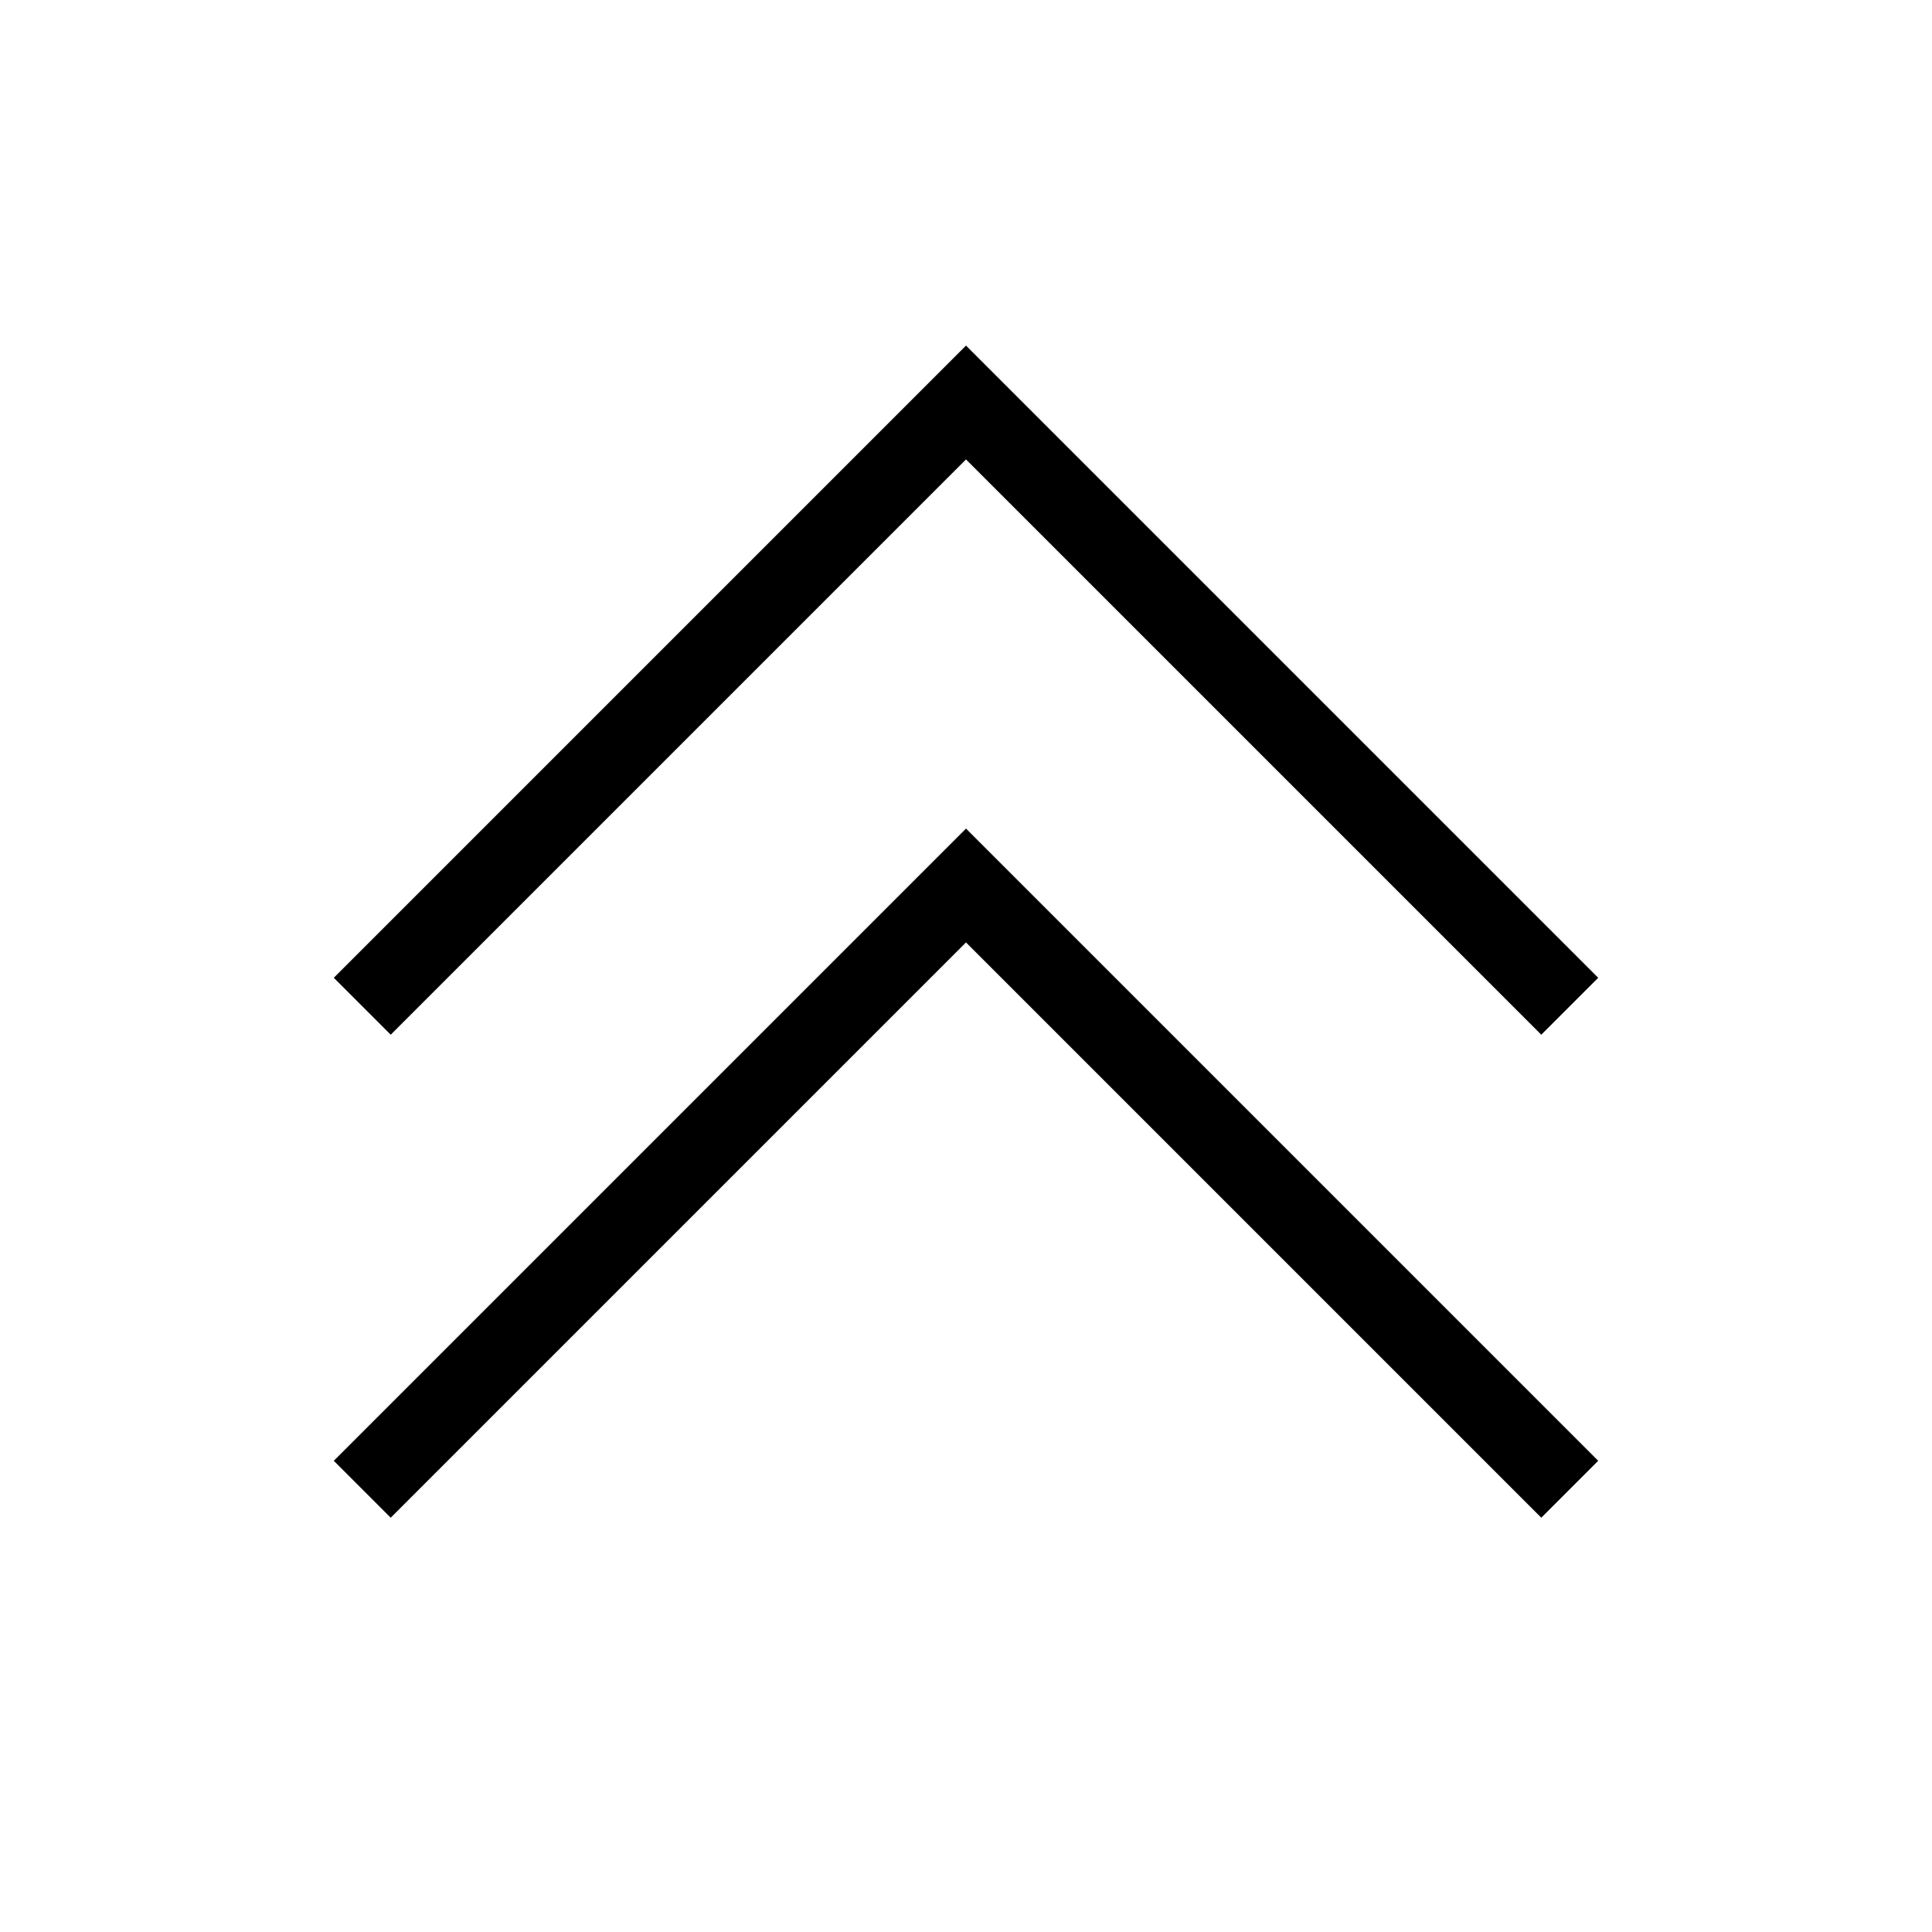
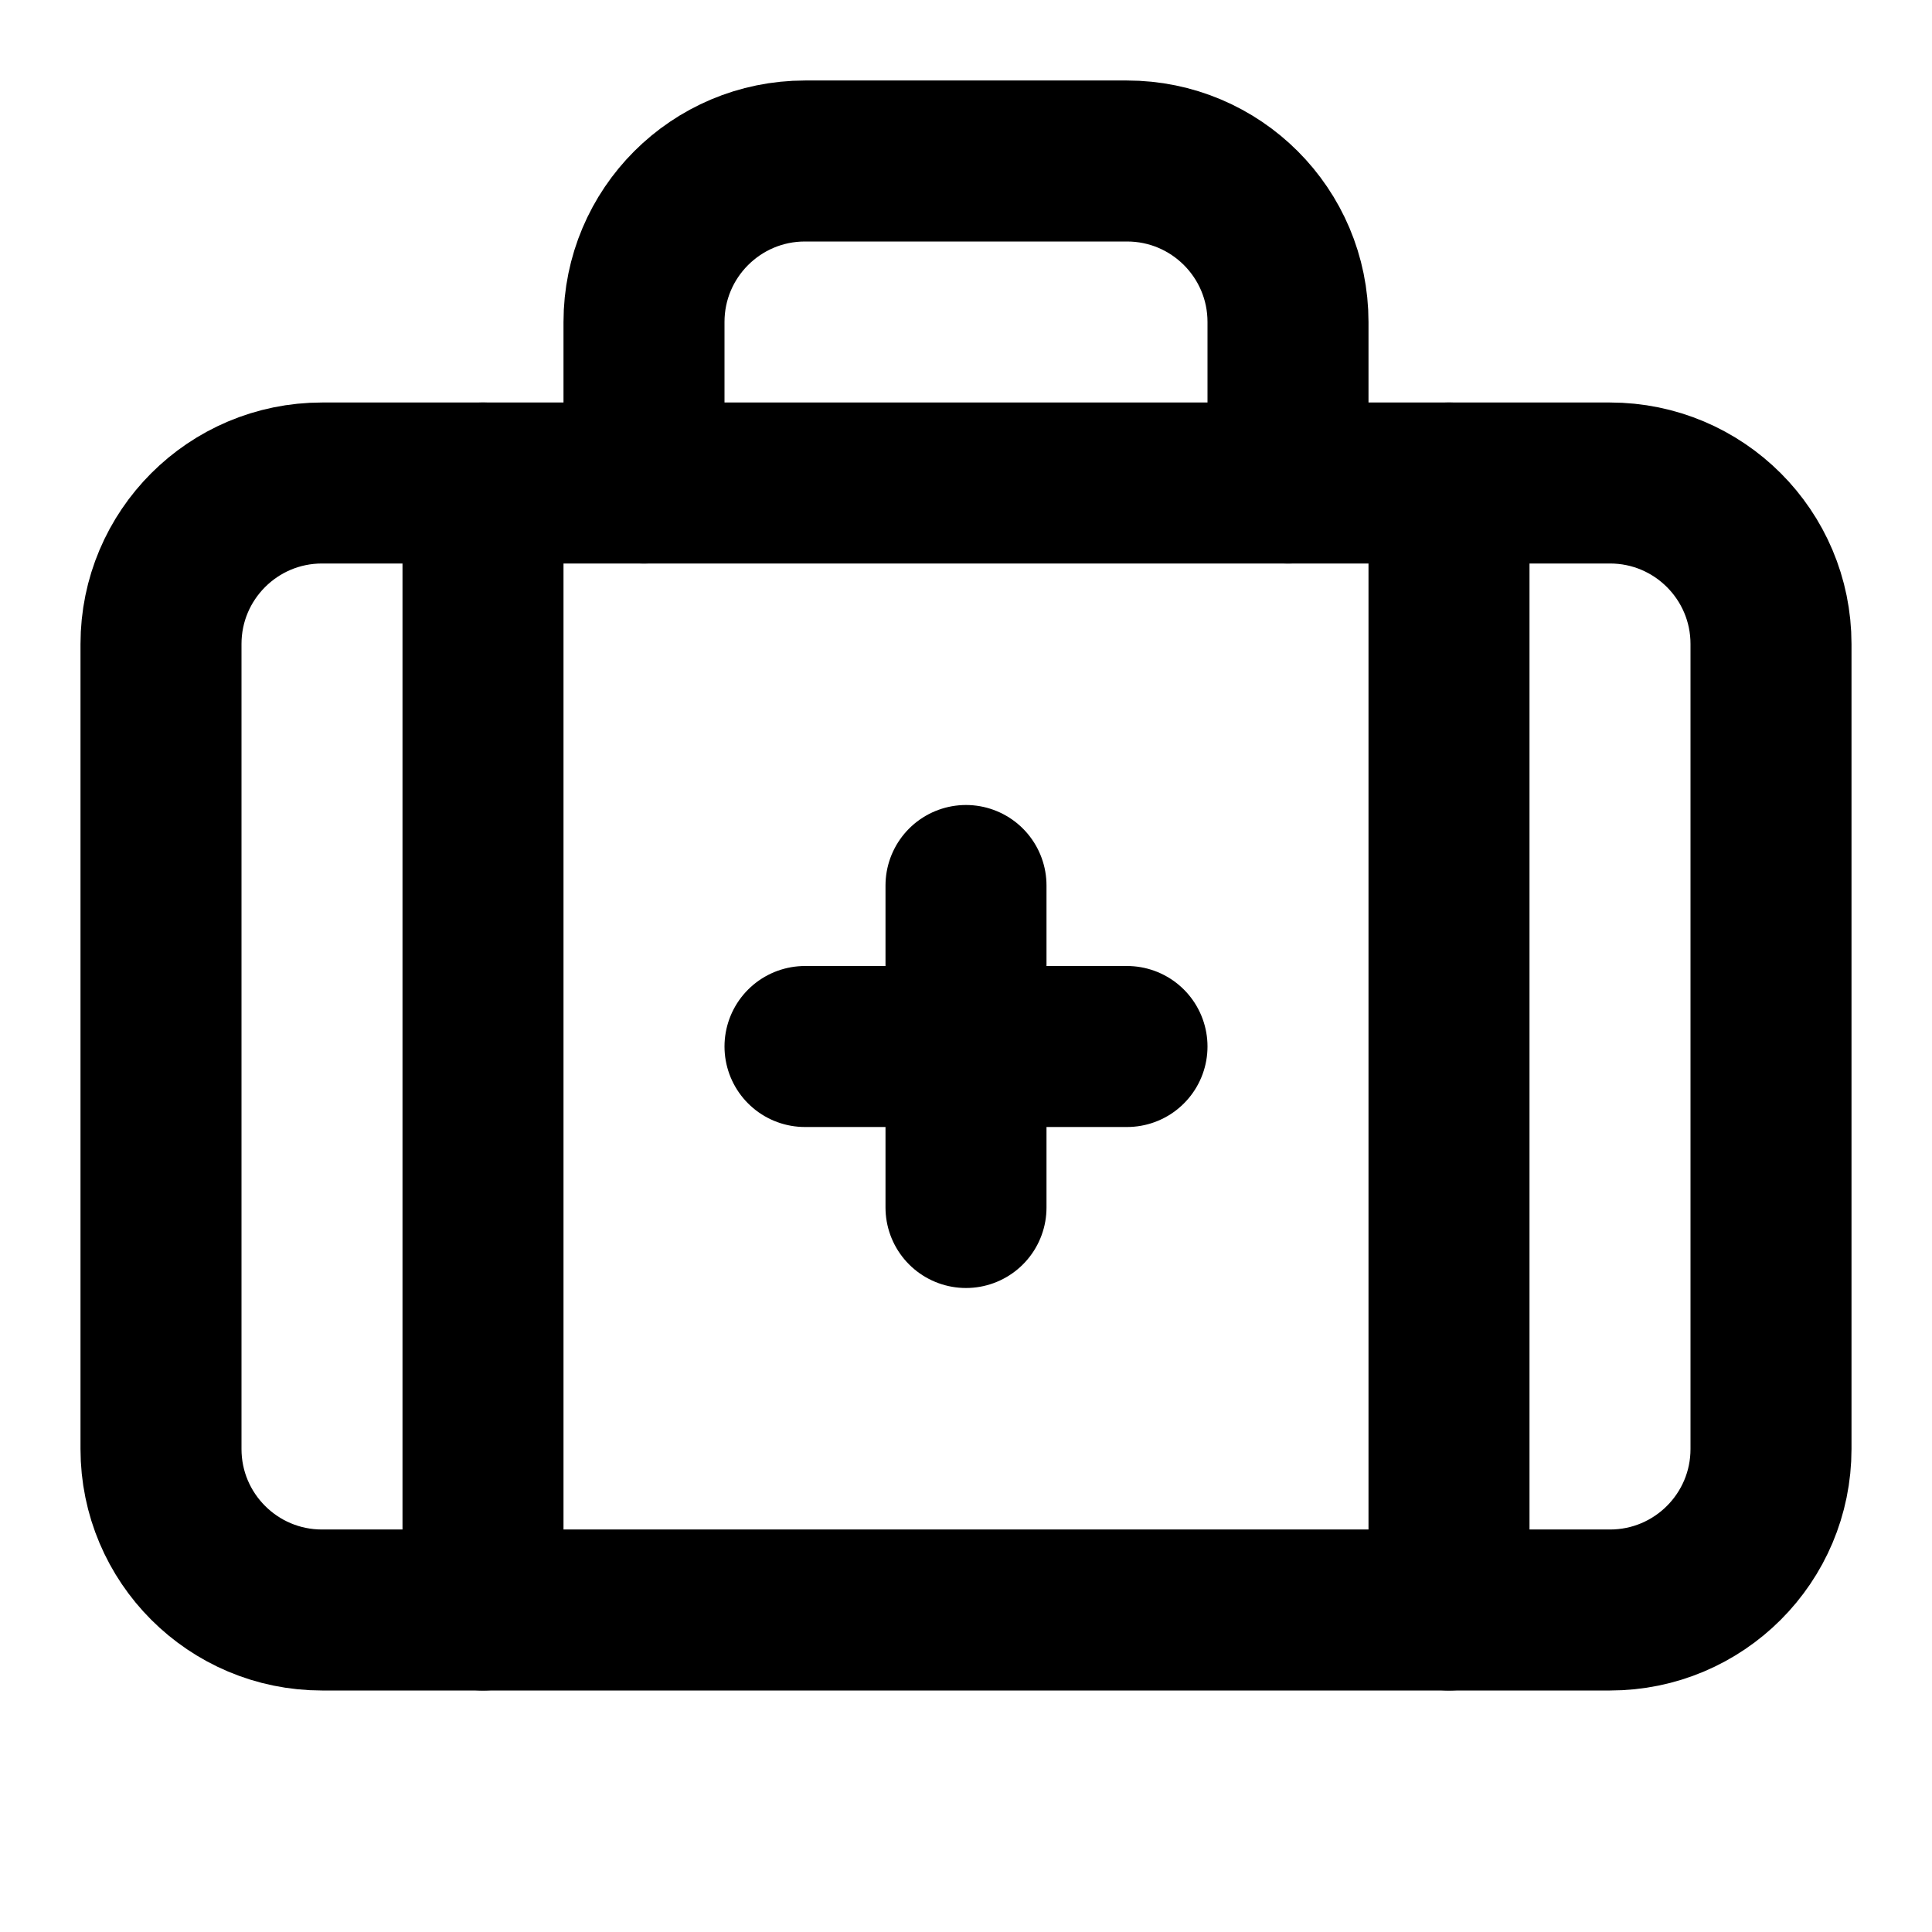
- <svg xmlns="http://www.w3.org/2000/svg" fill="none" viewBox="0 0 24 24" stroke="currentColor">
-   <path strokeLinecap="round" strokeLinejoin="round" strokeWidth="2" d="M4.5 12.5l7.5-7.5 7.5 7.5m-15 6l7.5-7.5 7.5 7.5" />
+ <svg xmlns="http://www.w3.org/2000/svg" width="24" height="24" viewBox="0 0 24 24" fill="none" stroke="currentColor" stroke-width="2" stroke-linecap="round" stroke-linejoin="round" class="lucide lucide-briefcase-medical-icon lucide-briefcase-medical">
+   <path d="M12 11v4" />
+   <path d="M14 13h-4" />
+   <path d="M16 6V4a2 2 0 0 0-2-2h-4a2 2 0 0 0-2 2v2" />
+   <path d="M18 6v14" />
+   <path d="M6 6v14" />
+   <rect width="20" height="14" x="2" y="6" rx="2" />
</svg>
